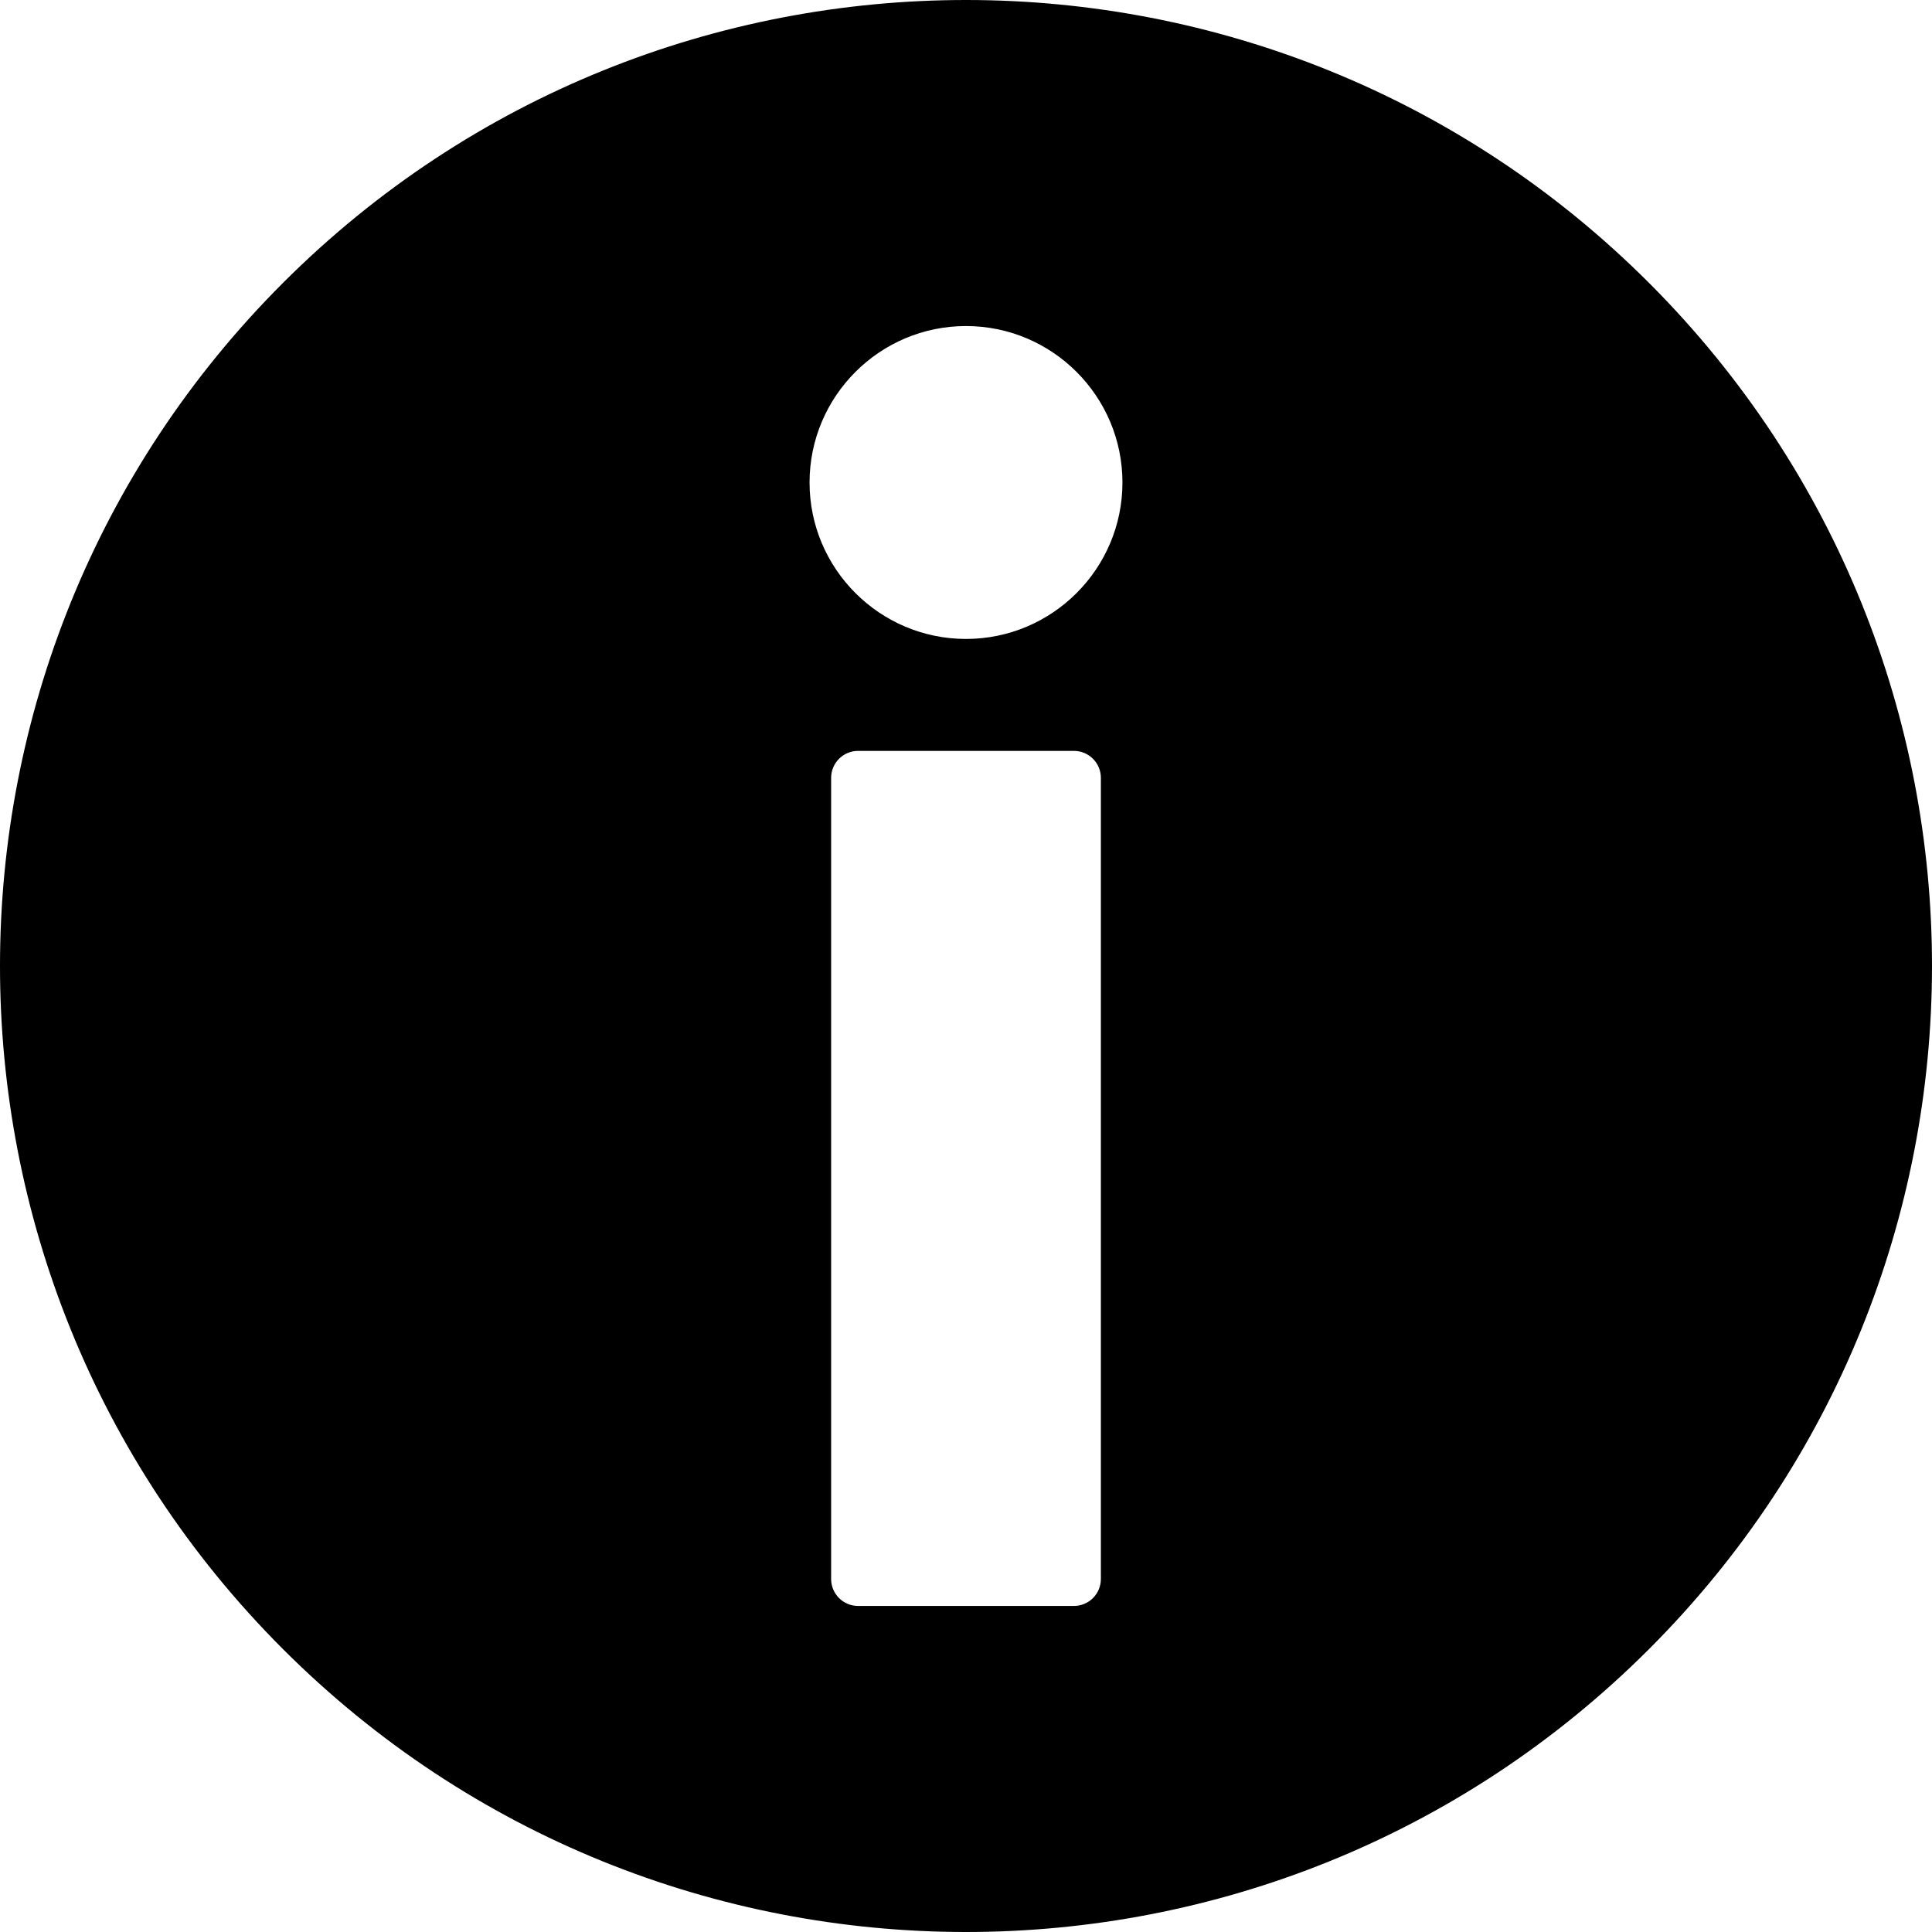
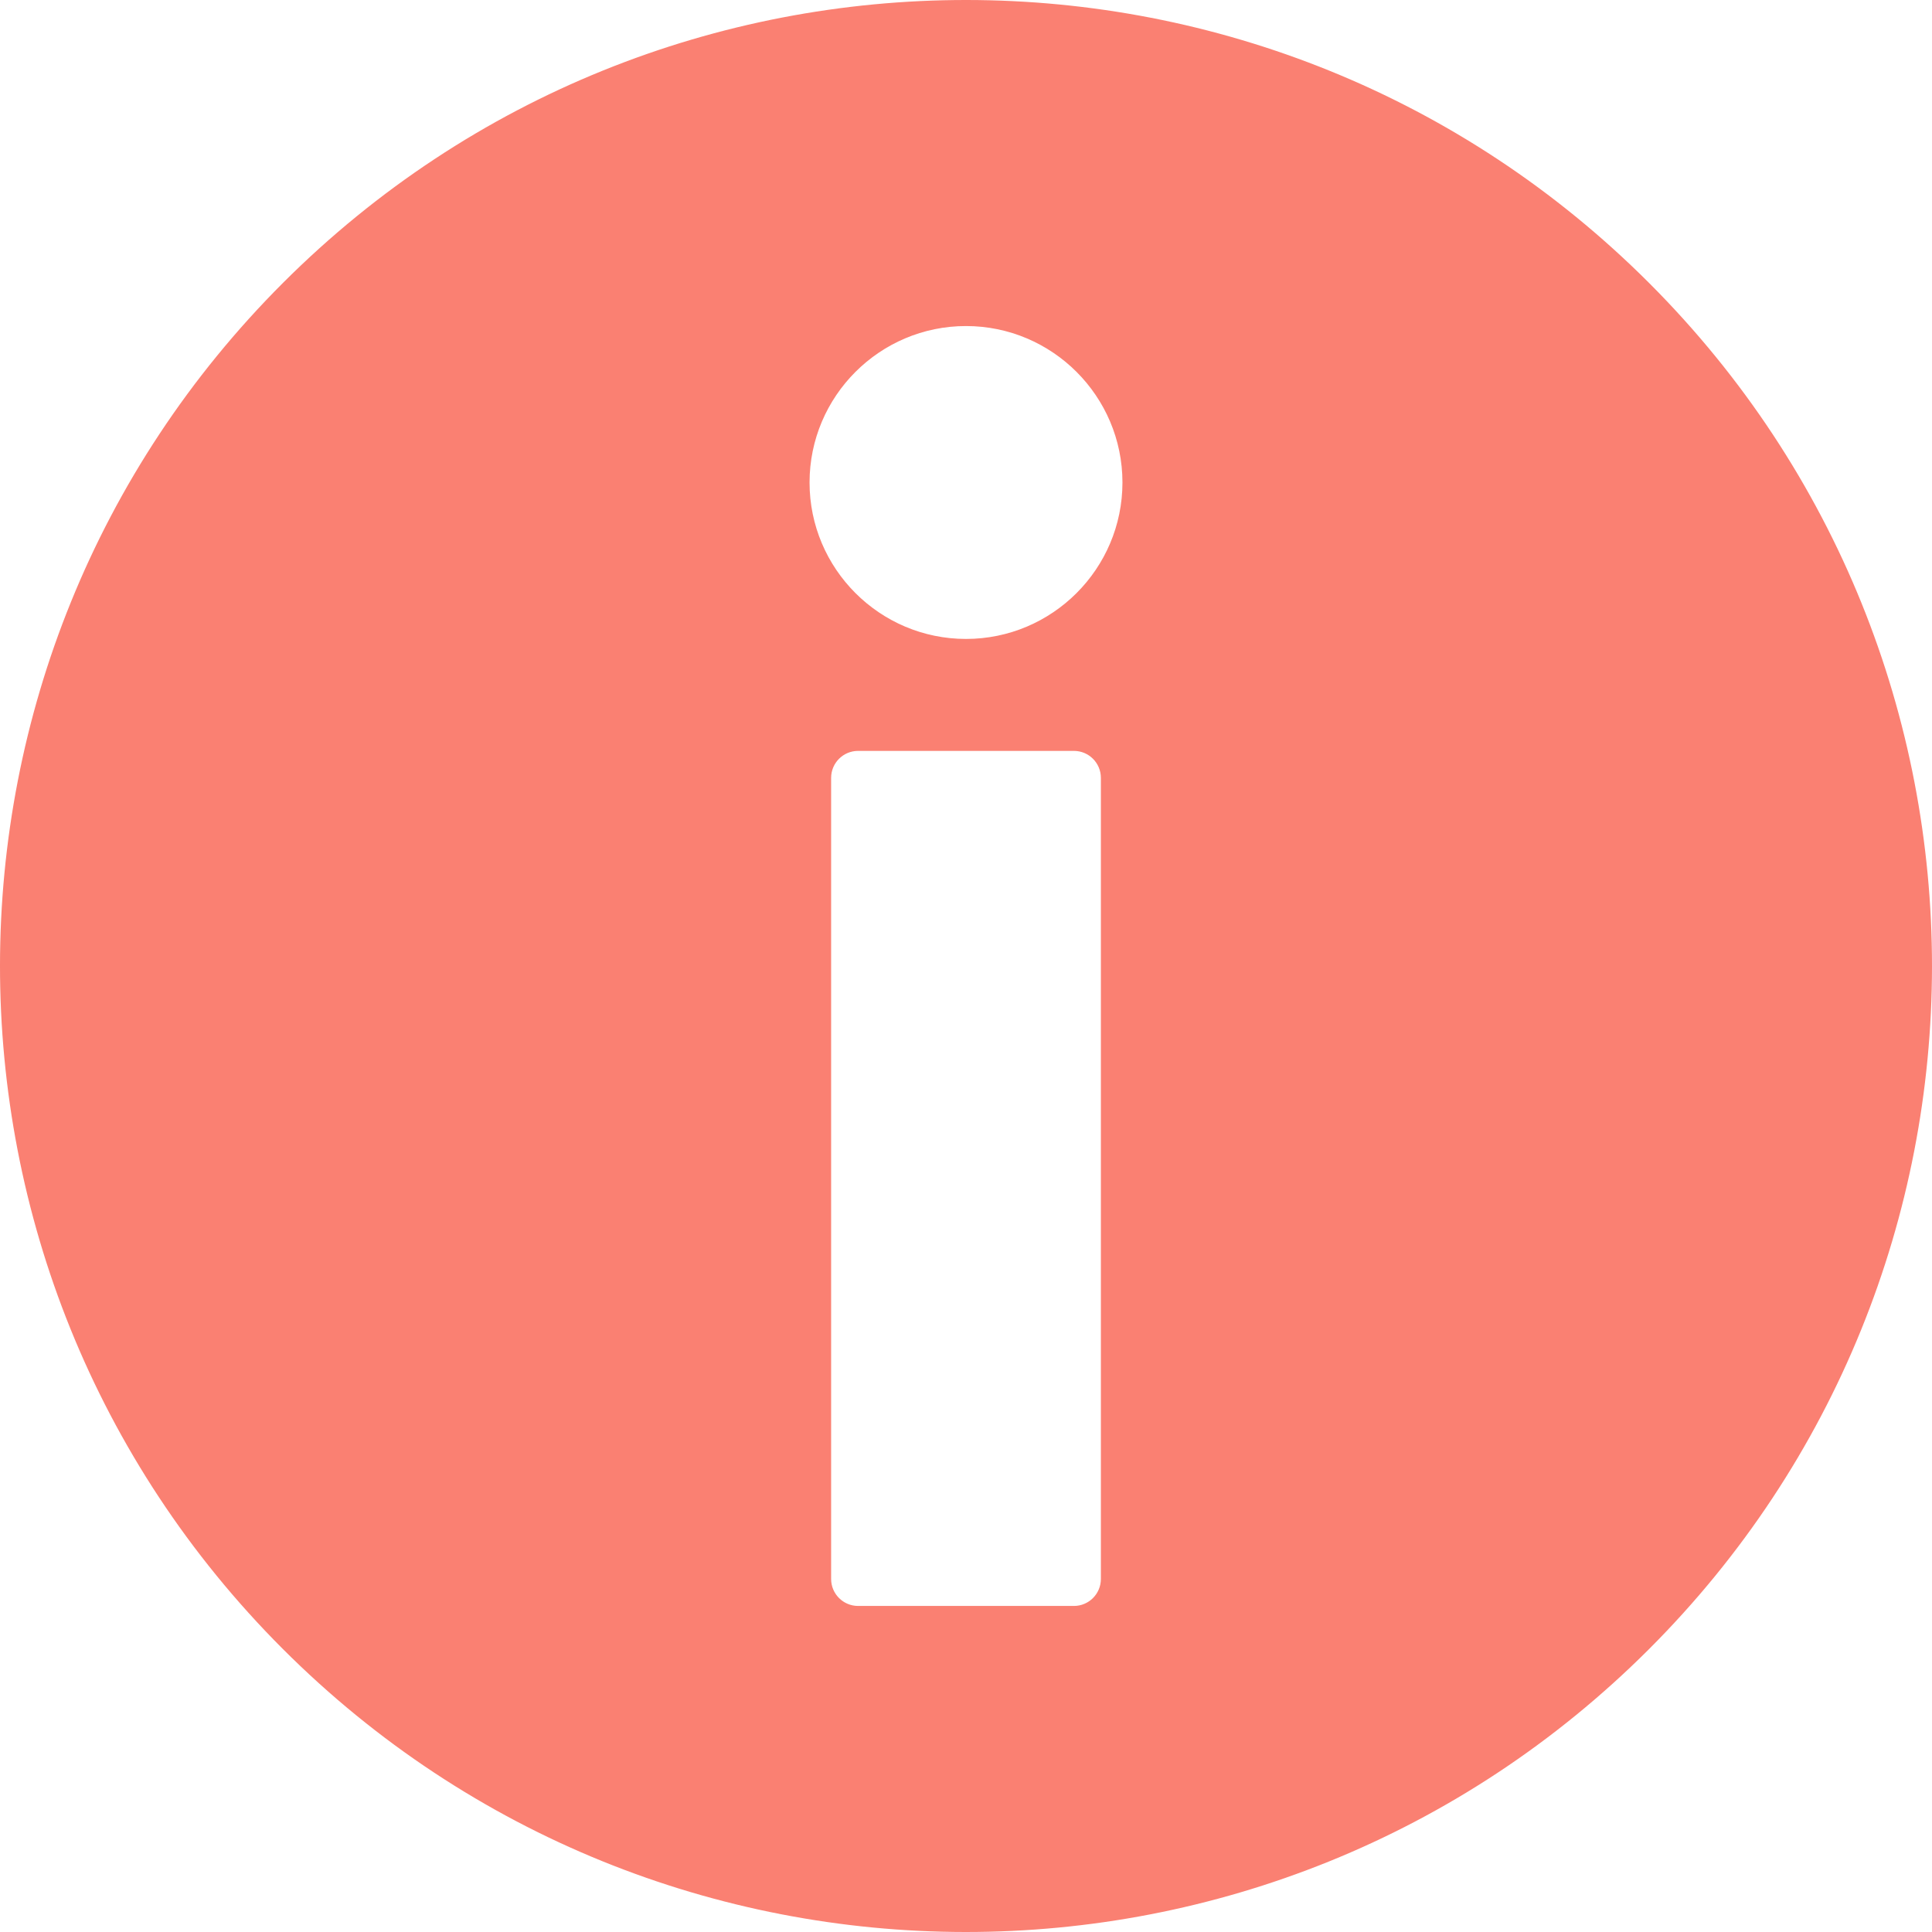
- <svg xmlns="http://www.w3.org/2000/svg" fill="#000000" version="1.1" id="Capa_1" viewBox="0 0 416.979 416.979" xml:space="preserve">
+ <svg xmlns="http://www.w3.org/2000/svg" fill="#fa8072" version="1.1" id="Capa_1" viewBox="0 0 416.979 416.979" xml:space="preserve">
  <g id="SVGRepo_bgCarrier" stroke-width="0" />
  <g id="SVGRepo_tracerCarrier" stroke-linecap="round" stroke-linejoin="round" />
  <g id="SVGRepo_iconCarrier">
    <g>
      <path d="M356.004,61.156c-81.37-81.47-213.377-81.551-294.848-0.182c-81.47,81.371-81.552,213.379-0.181,294.85 c81.369,81.47,213.378,81.551,294.849,0.181C437.293,274.636,437.375,142.626,356.004,61.156z M237.6,340.786 c0,3.217-2.607,5.822-5.822,5.822h-46.576c-3.215,0-5.822-2.605-5.822-5.822V167.885c0-3.217,2.607-5.822,5.822-5.822h46.576 c3.215,0,5.822,2.604,5.822,5.822V340.786z M208.49,137.901c-18.618,0-33.766-15.146-33.766-33.765 c0-18.617,15.147-33.766,33.766-33.766c18.619,0,33.766,15.148,33.766,33.766C242.256,122.755,227.107,137.901,208.49,137.901z" />
    </g>
  </g>
</svg>
